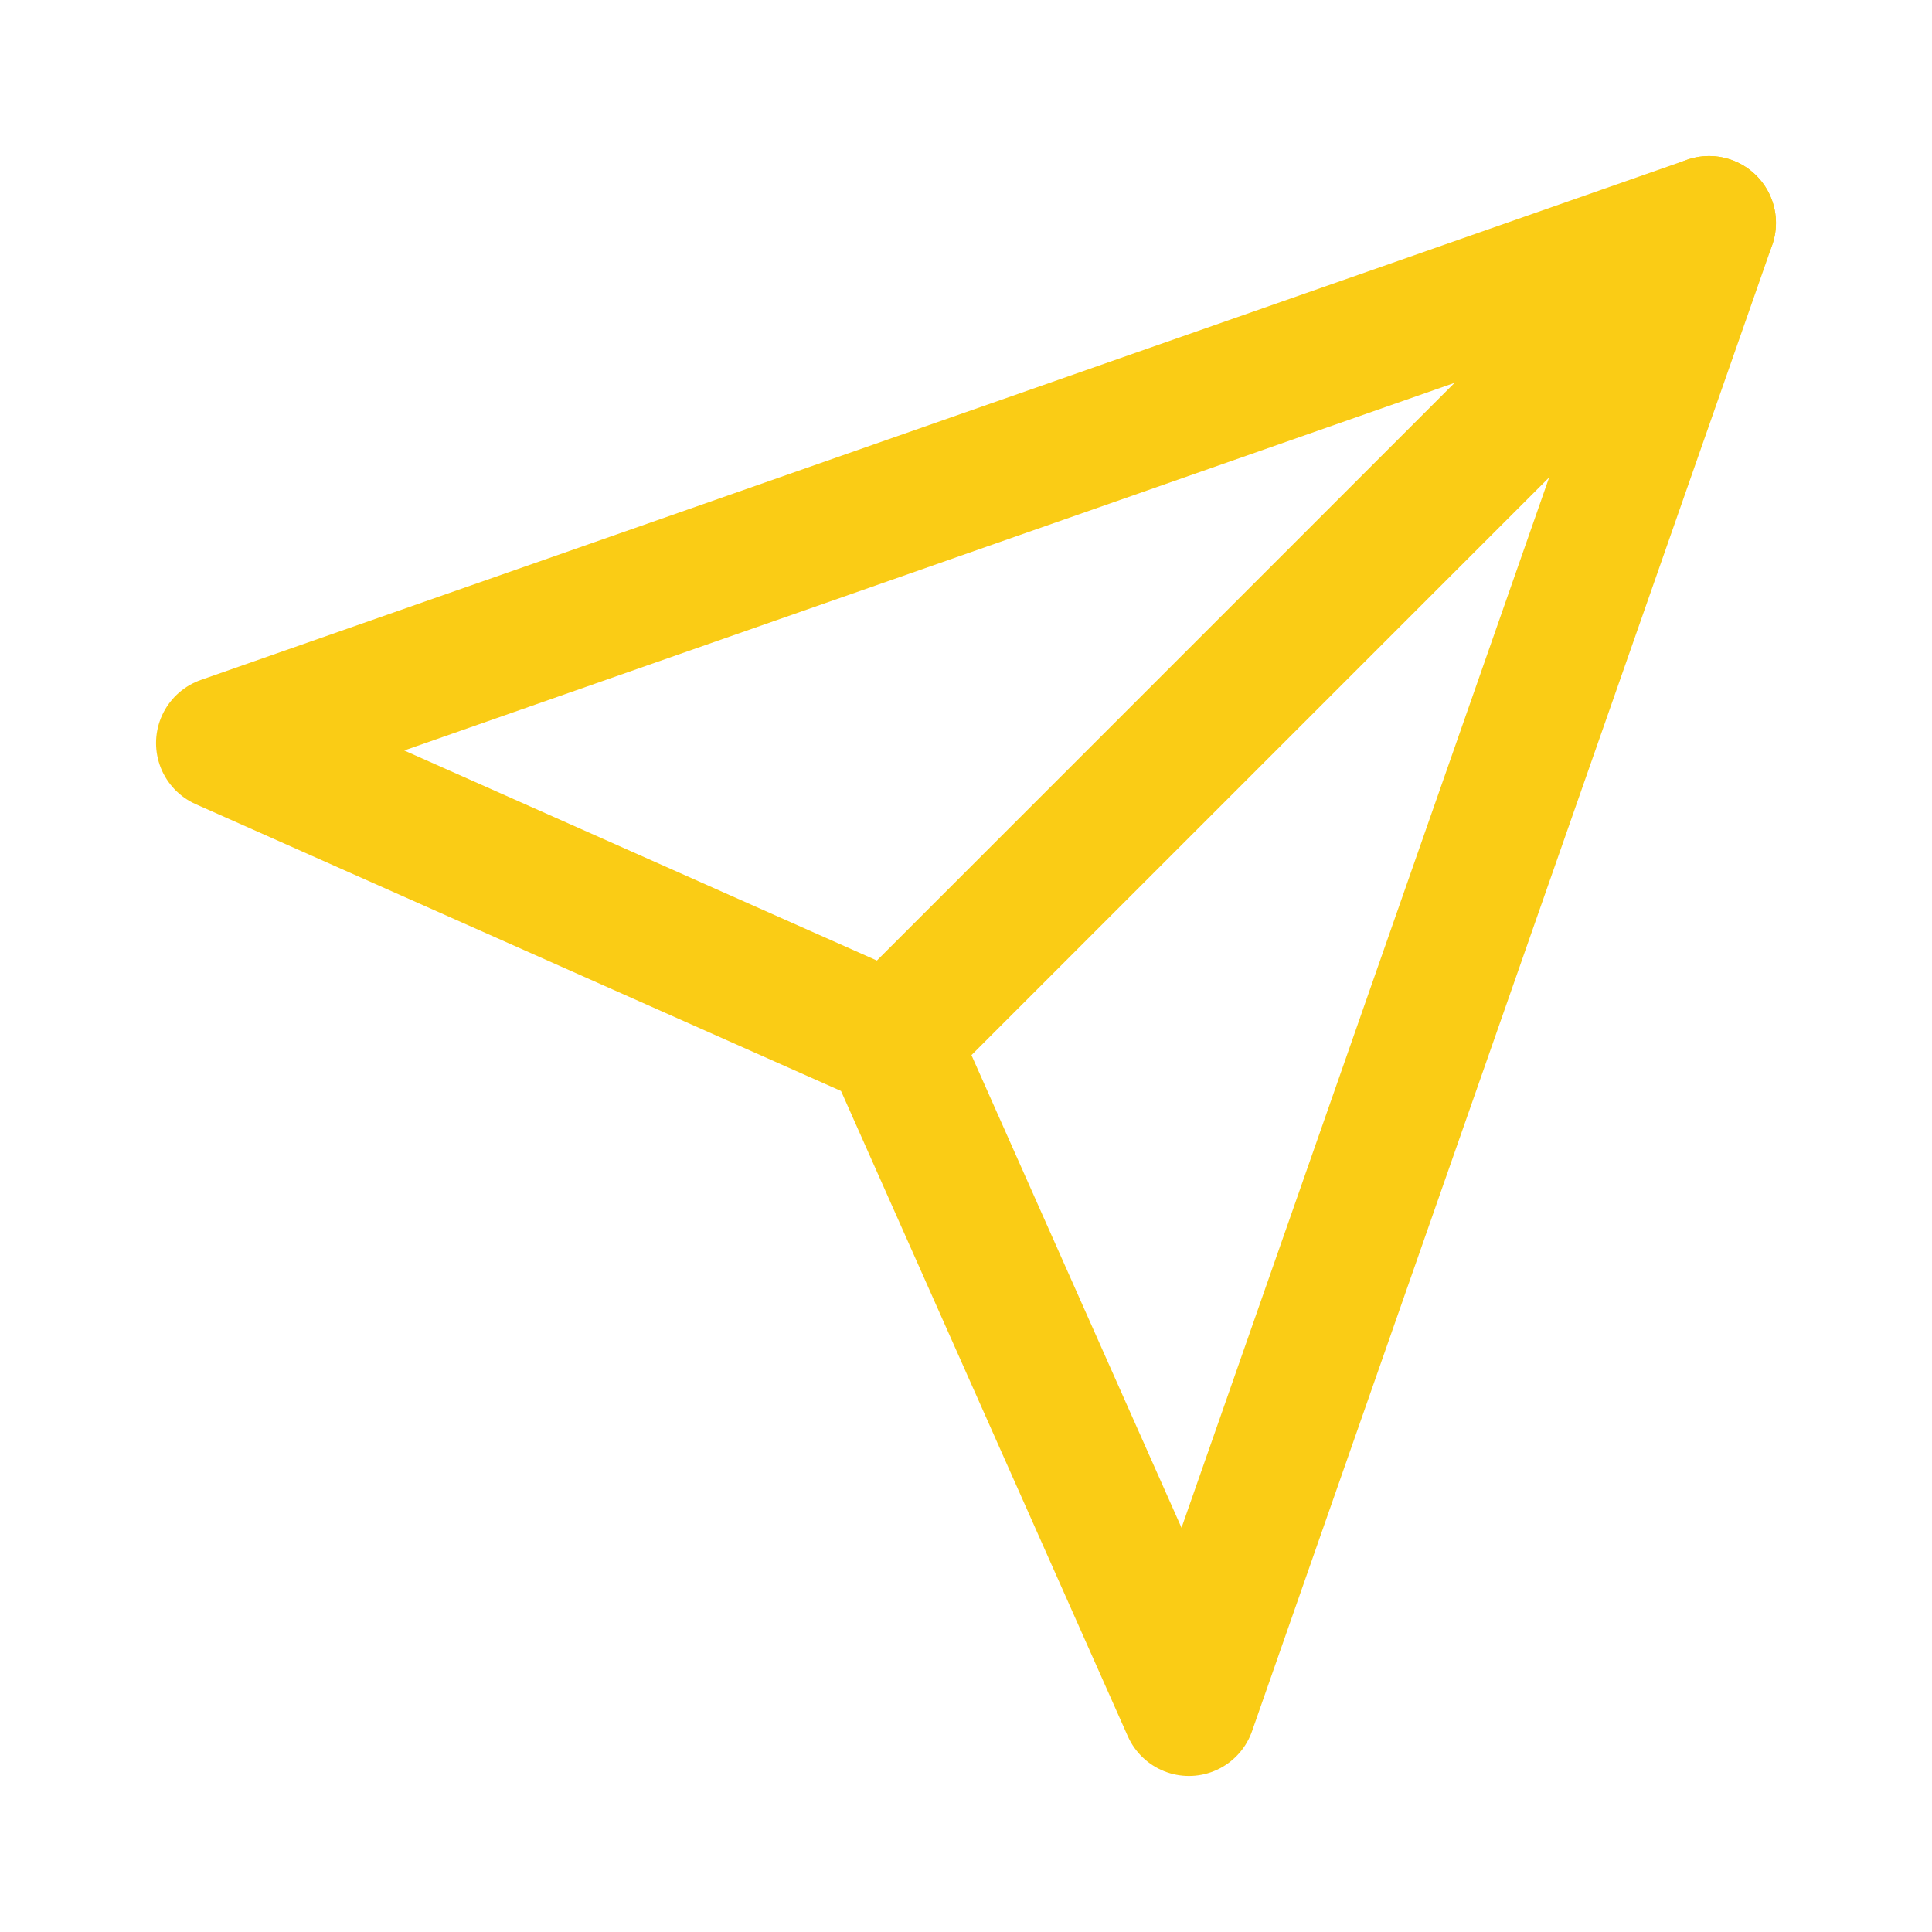
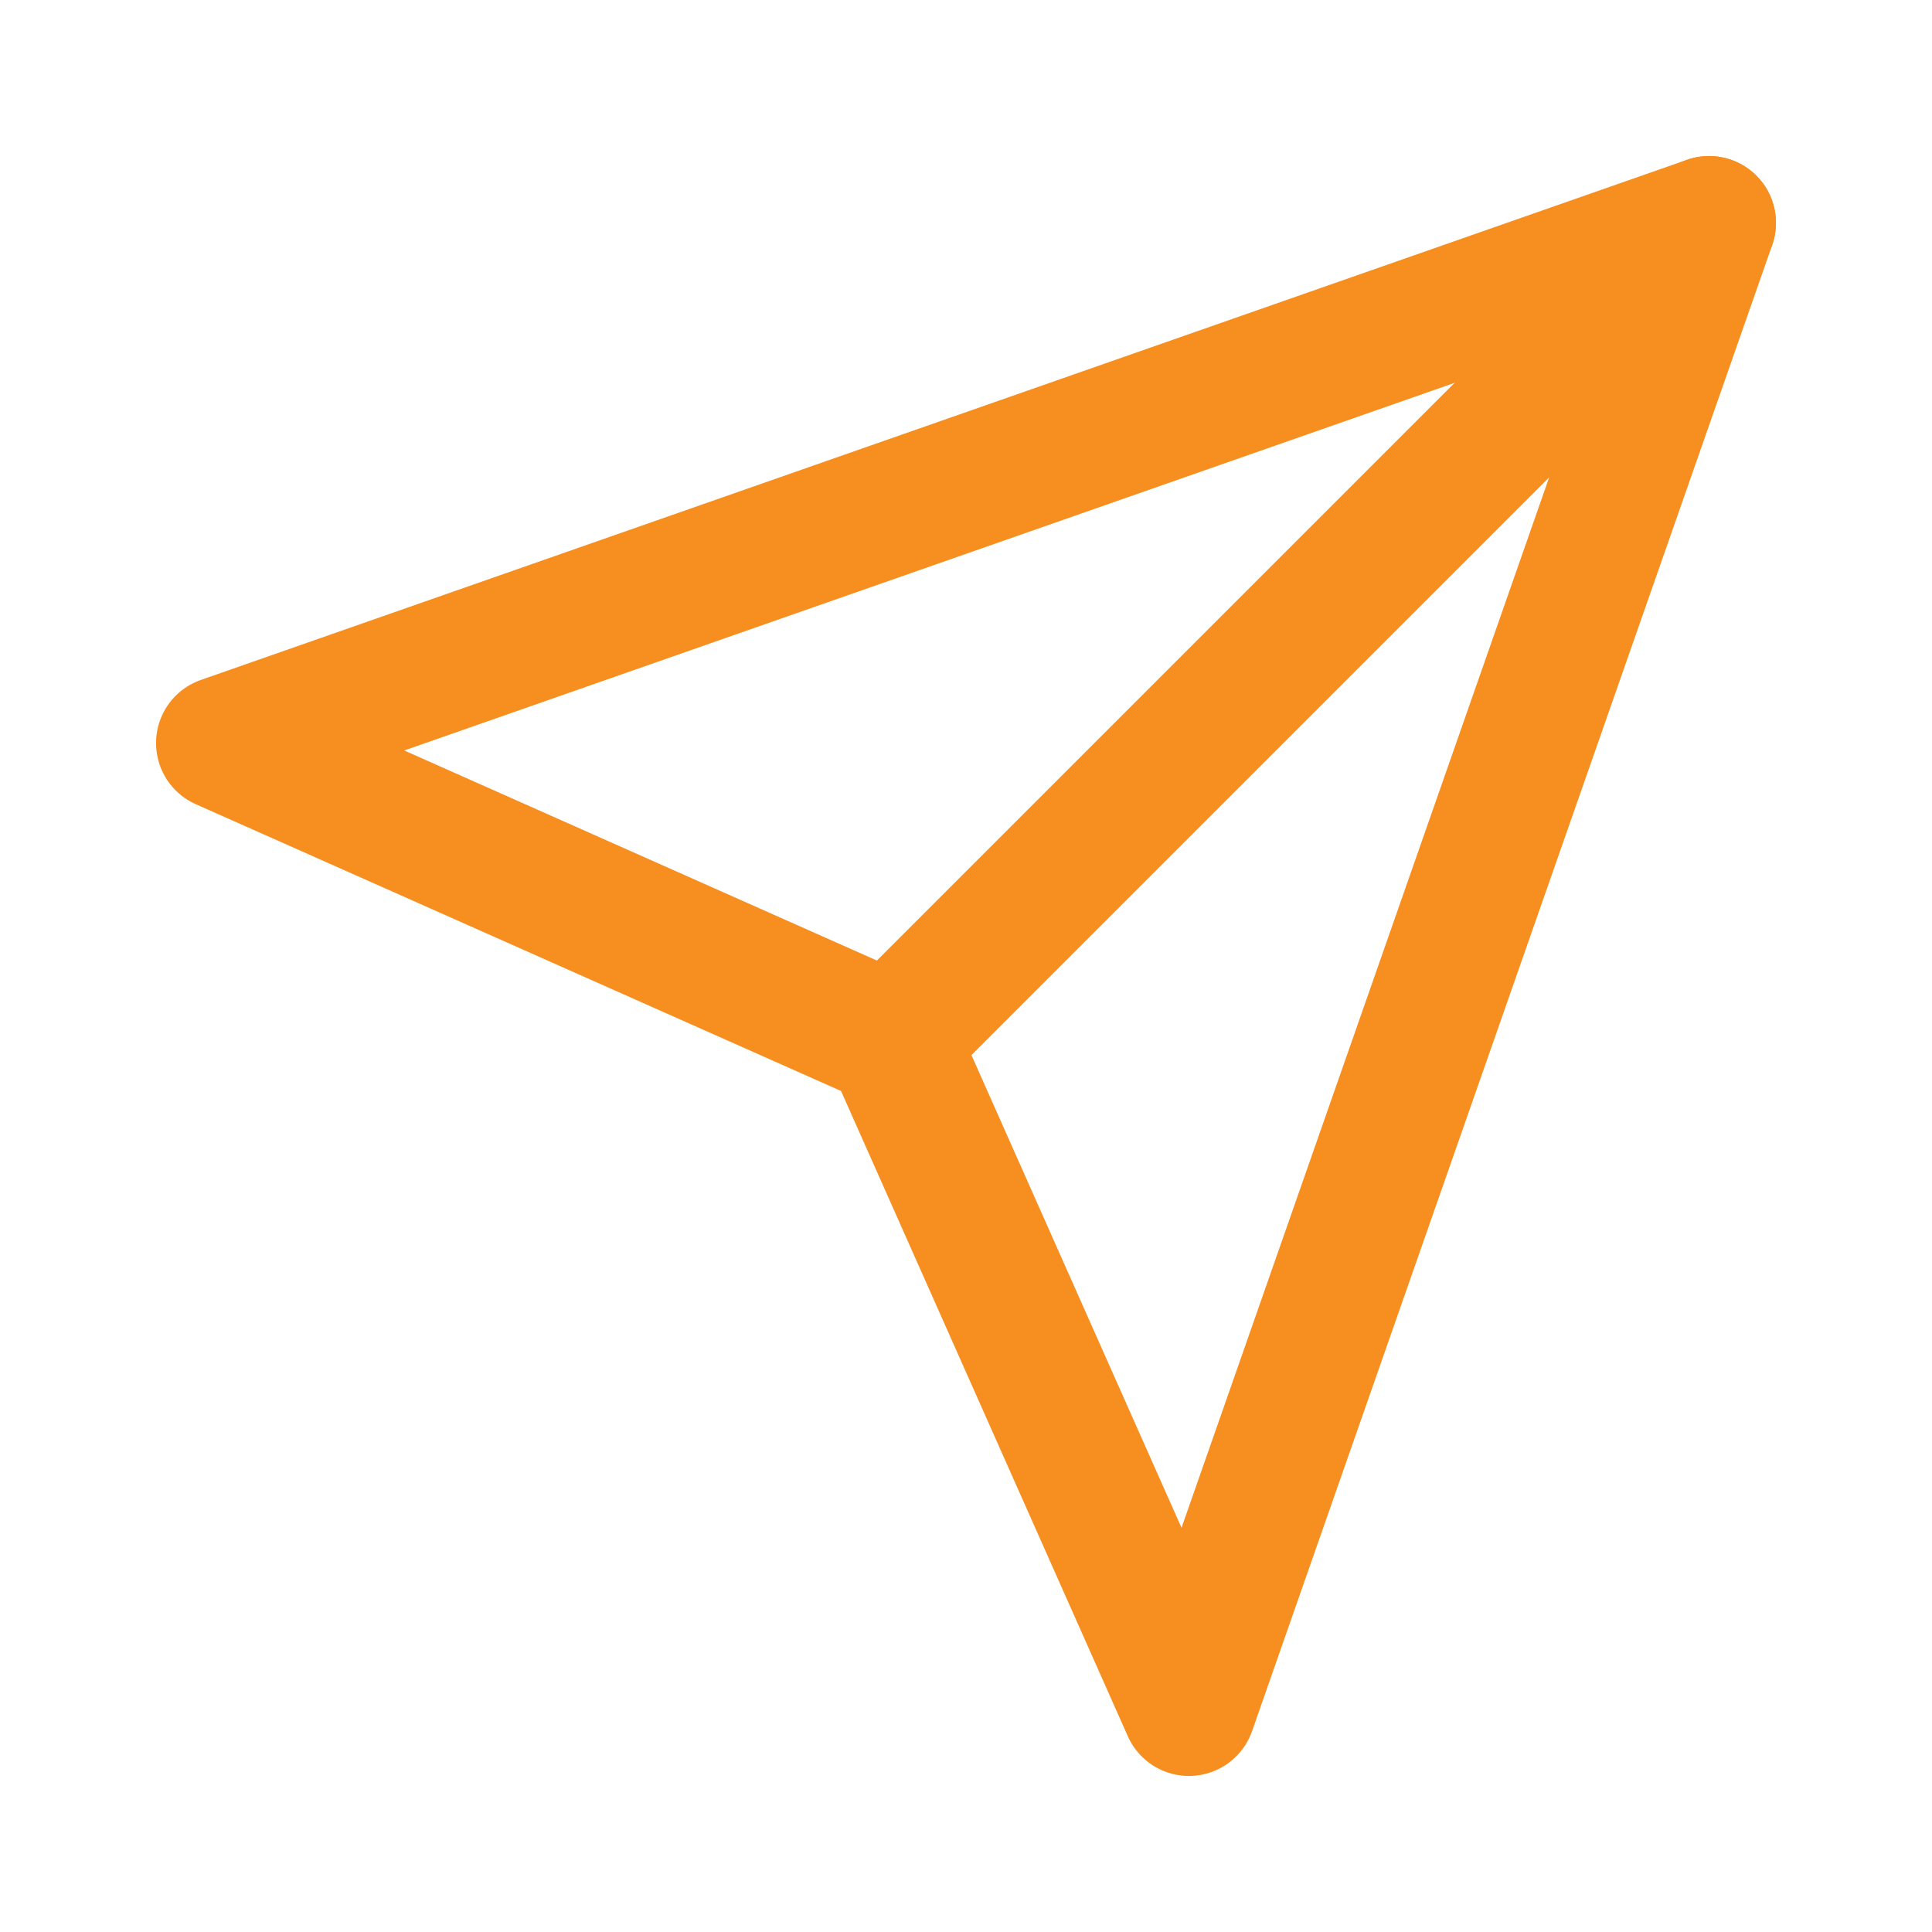
- <svg xmlns="http://www.w3.org/2000/svg" width="256" height="256" viewBox="-1 -1 26 26" fill="none" stroke="#FACC15" stroke-width="1.8" stroke-linecap="round" stroke-linejoin="round">
+ <svg xmlns="http://www.w3.org/2000/svg" width="256" height="256" viewBox="-1 -1 26 26" fill="none" stroke="#F78E20" stroke-width="1.8" stroke-linecap="round" stroke-linejoin="round">
  <line x1="22" y1="2" x2="11" y2="13" />
  <polygon points="22 2 15 22 11 13 2 9 22 2" />
</svg>
